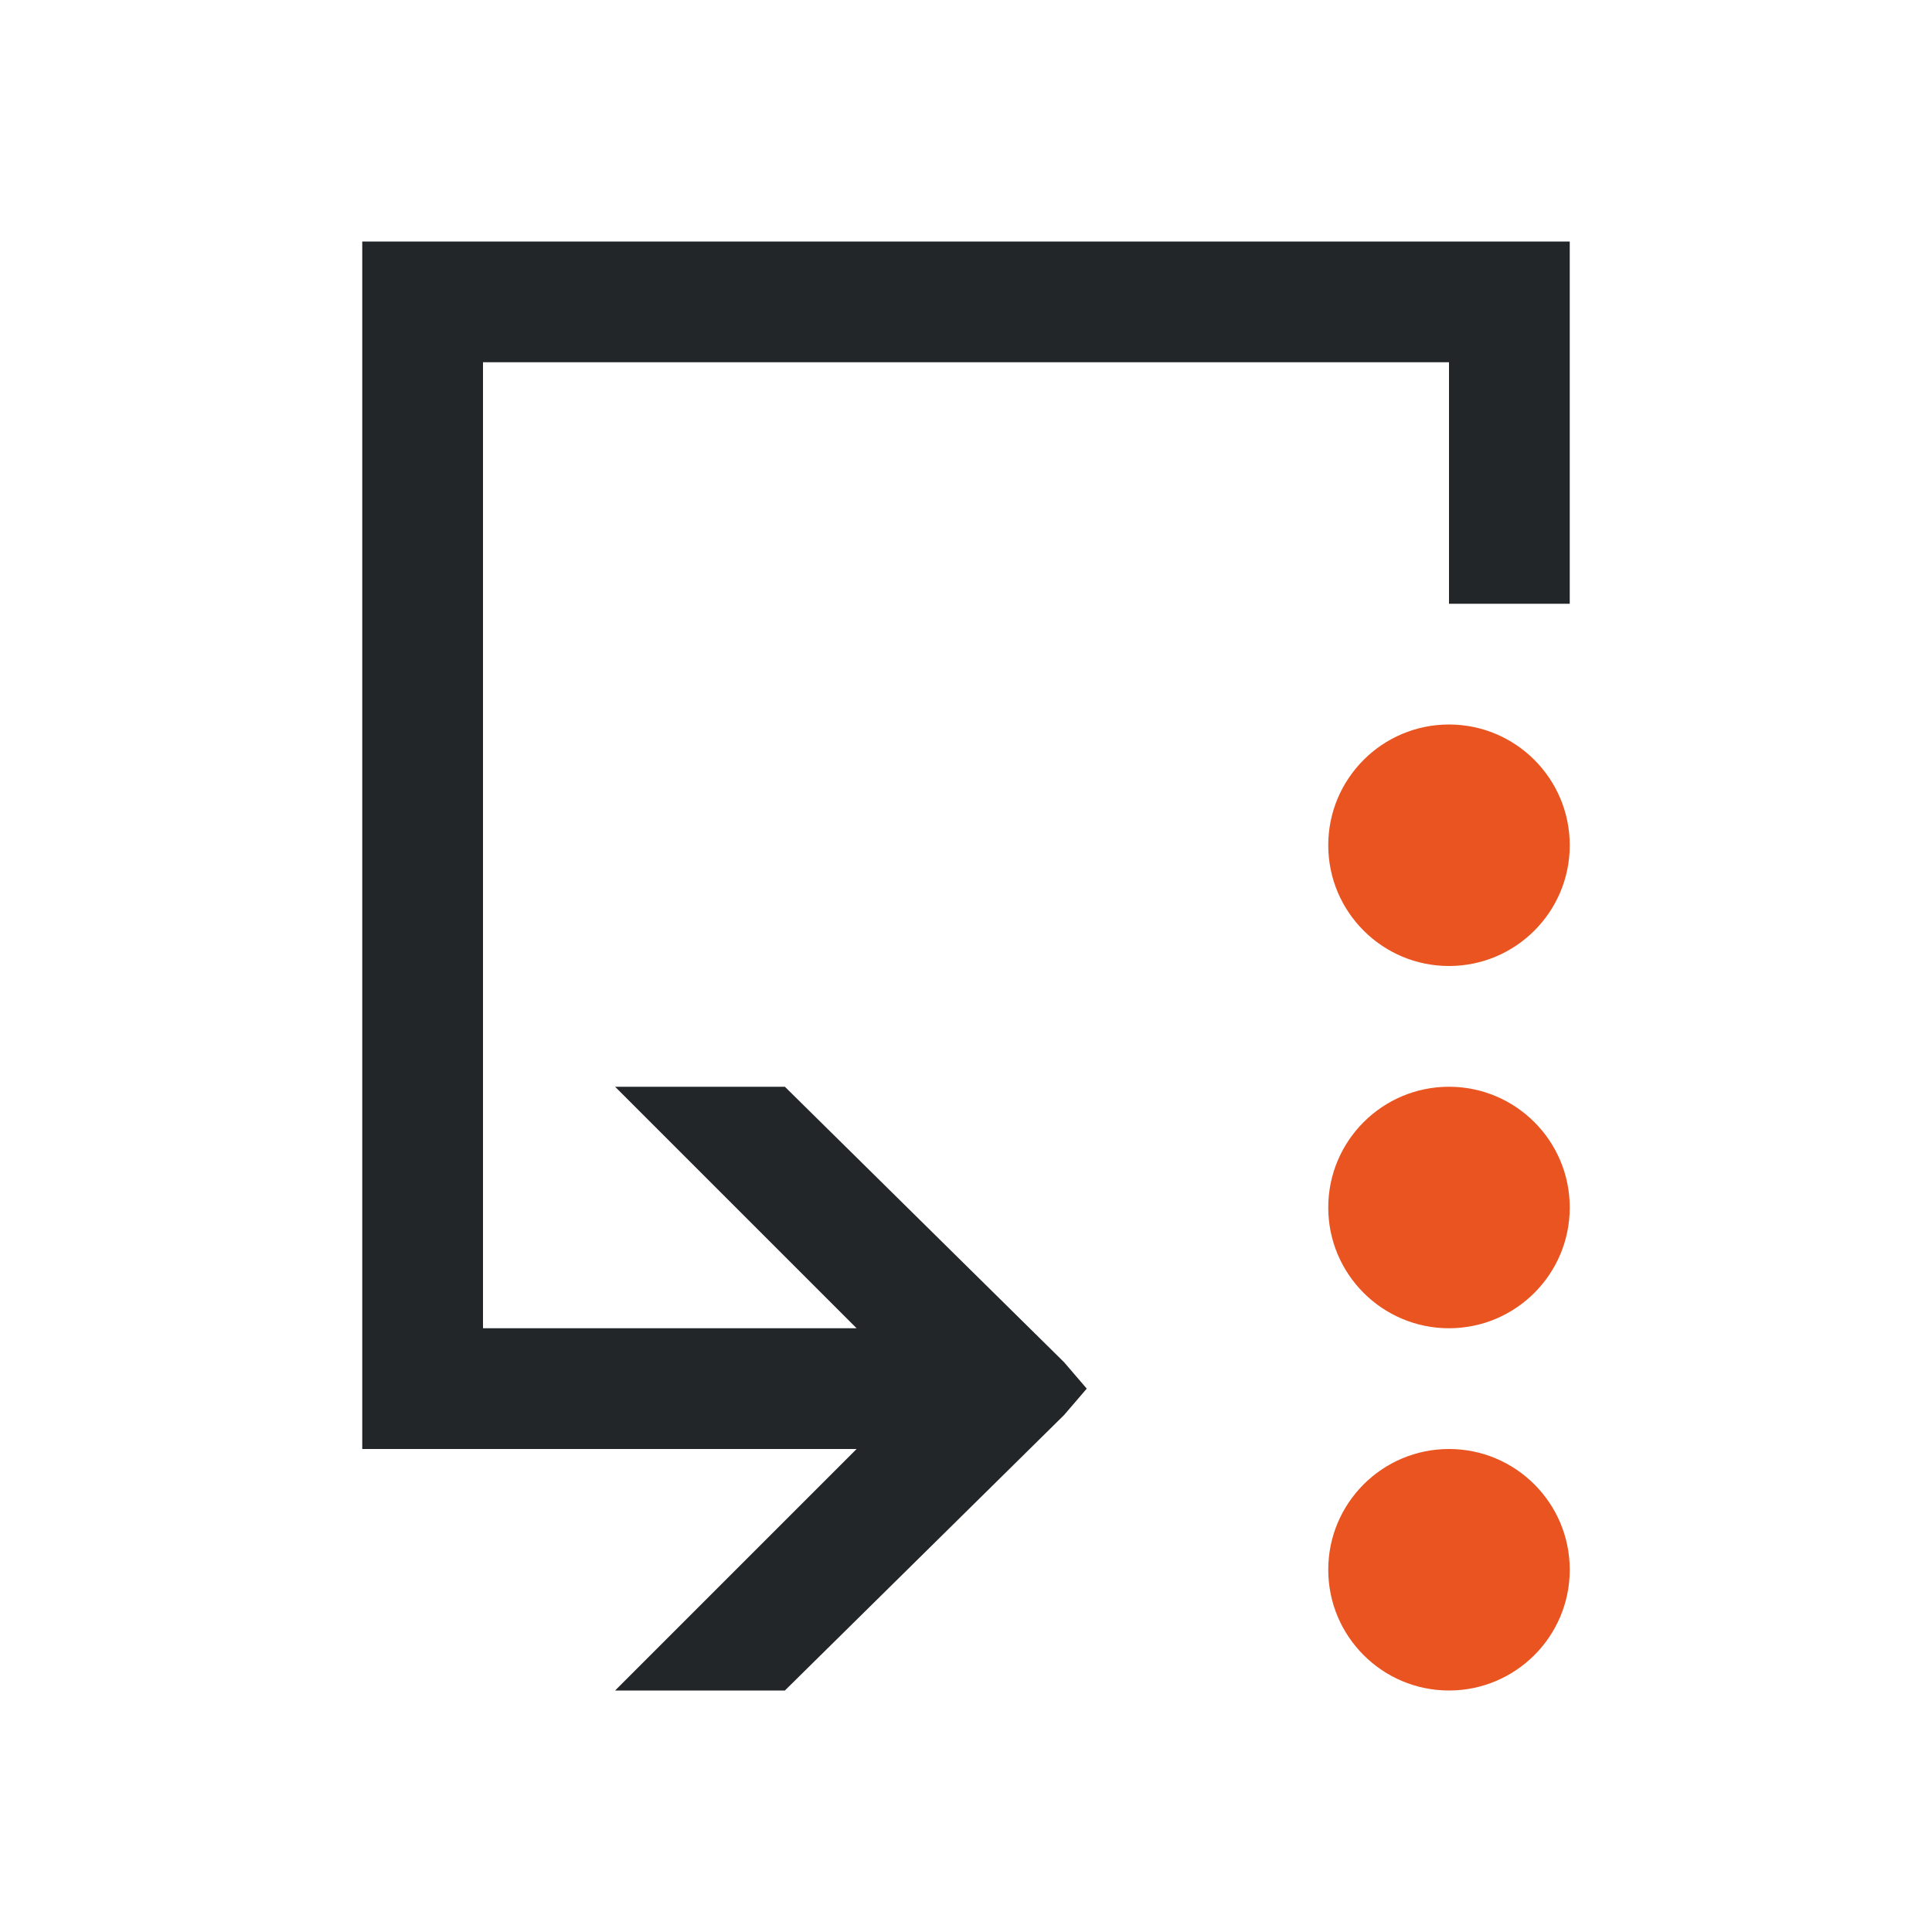
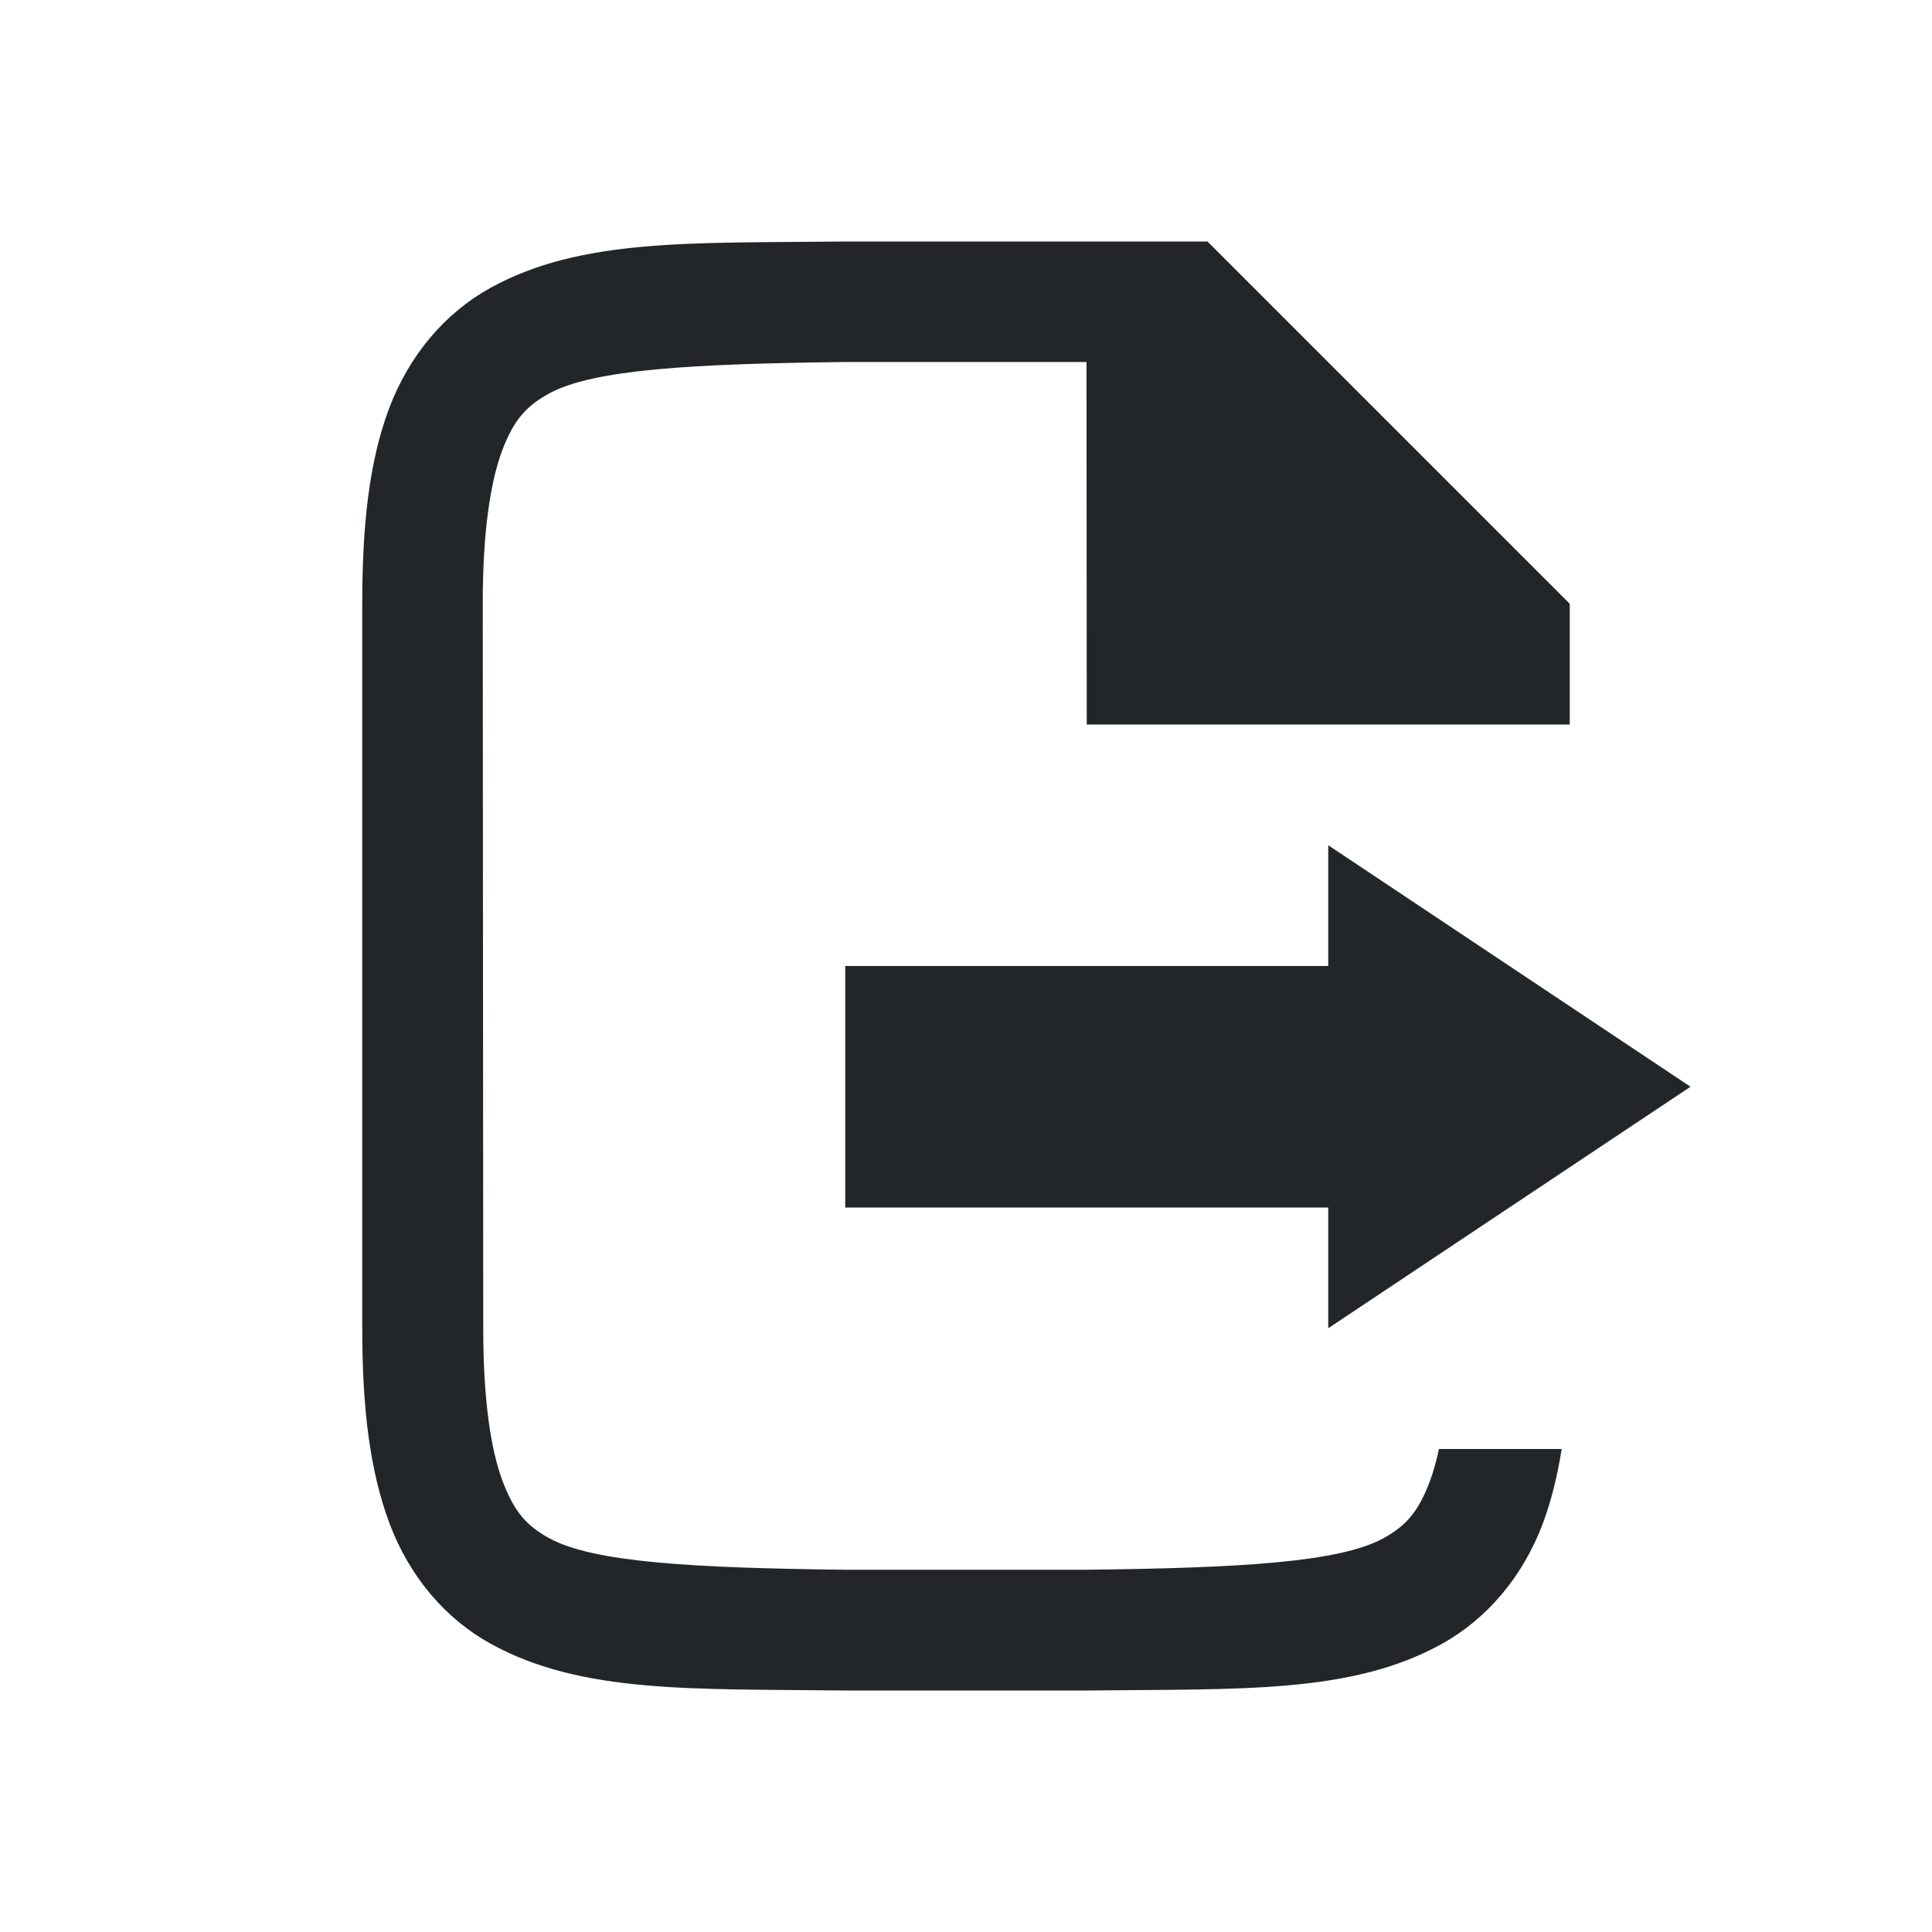
- <svg xmlns="http://www.w3.org/2000/svg" viewBox="0 0 16 16">
-   <path d="m3 2v10h1 3.094l-2 2h1.406l2.312-2.281.188-.219-.188-.219-2.312-2.281h-1.406l2 2h-3.094v-8h8v2h1v-3z" fill="#232629" />
-   <path d="m12 6c-.552 0-1 .448-1 1s.448 1 1 1 1-.448 1-1-.448-1-1-1zm0 3c-.552 0-1 .448-1 1s.448 1 1 1 1-.448 1-1-.448-1-1-1zm0 3c-.552 0-1 .448-1 1s.448 1 1 1 1-.448 1-1-.448-1-1-1z" fill="#e95420" />
+ <svg xmlns="http://www.w3.org/2000/svg" viewBox="0 0 16 16" version="1.1" id="svg4">
+   <defs id="defs8" />
+   <path d="m 11.917,12 c -0.022,0.1 -0.047,0.191 -0.075,0.266 -0.098,0.26 -0.201,0.371 -0.385,0.473 C 11.091,12.94 10.26,12.985 9.002,13 h -1.994 -0.006 c -1.259,-0.015 -2.089,-0.06 -2.455,-0.262 -0.183,-0.101 -0.287,-0.213 -0.385,-0.473 -0.098,-0.26 -0.16,-0.673 -0.16,-1.266 l -0.004,-6 c -3.9e-4,-0.592 0.063,-1.006 0.16,-1.266 0.098,-0.26 0.203,-0.371 0.387,-0.473 0.366,-0.202 1.195,-0.247 2.453,-0.262 h 4.6e-4 H 8.998 L 9,6 h 3 1 V 5 L 10,2 h -3.004 -0.004 c -1.258,0.015 -2.179,-0.031 -2.932,0.385 -0.376,0.208 -0.673,0.559 -0.838,0.998 C 3.058,3.821 3,4.342 3,5 v 6 c 0,0.658 0.062,1.179 0.226,1.617 0.165,0.439 0.462,0.789 0.838,0.996 0.753,0.415 1.674,0.372 2.932,0.387 h 0.002 2.005 0.004 c 1.258,-0.015 2.179,0.031 2.932,-0.385 0.376,-0.208 0.673,-0.559 0.838,-0.998 0.07,-0.187 0.121,-0.396 0.156,-0.617" id="path2732-8-9-4" style="color:#000000;font-style:normal;font-variant:normal;font-weight:normal;font-stretch:normal;font-size:medium;line-height:normal;font-family:sans-serif;font-variant-ligatures:normal;font-variant-position:normal;font-variant-caps:normal;font-variant-numeric:normal;font-variant-alternates:normal;font-feature-settings:normal;text-indent:0;text-align:start;text-decoration:none;text-decoration-line:none;text-decoration-style:solid;text-decoration-color:#000000;letter-spacing:normal;word-spacing:normal;text-transform:none;writing-mode:lr-tb;direction:ltr;text-orientation:mixed;dominant-baseline:auto;baseline-shift:baseline;text-anchor:start;white-space:normal;shape-padding:0;clip-rule:nonzero;display:inline;overflow:visible;visibility:visible;opacity:1;isolation:auto;mix-blend-mode:normal;color-interpolation:sRGB;color-interpolation-filters:linearRGB;solid-color:#000000;solid-opacity:1;vector-effect:none;fill:#232629;fill-opacity:1;fill-rule:nonzero;stroke:none;stroke-width:1;stroke-linecap:butt;stroke-linejoin:miter;stroke-miterlimit:4;stroke-dasharray:none;stroke-dashoffset:0;stroke-opacity:1;marker:none;color-rendering:auto;image-rendering:auto;shape-rendering:auto;text-rendering:auto;enable-background:accumulate" />
+   <path style="fill:#232629;stroke:none;stroke-width:1px;stroke-linecap:butt;stroke-linejoin:miter;stroke-opacity:1;fill-opacity:1" d="M 11 7 L 11 8 L 7 8 L 7 10 L 11 10 L 11 11 L 14 9 L 11 7 z " id="path816" />
</svg>
